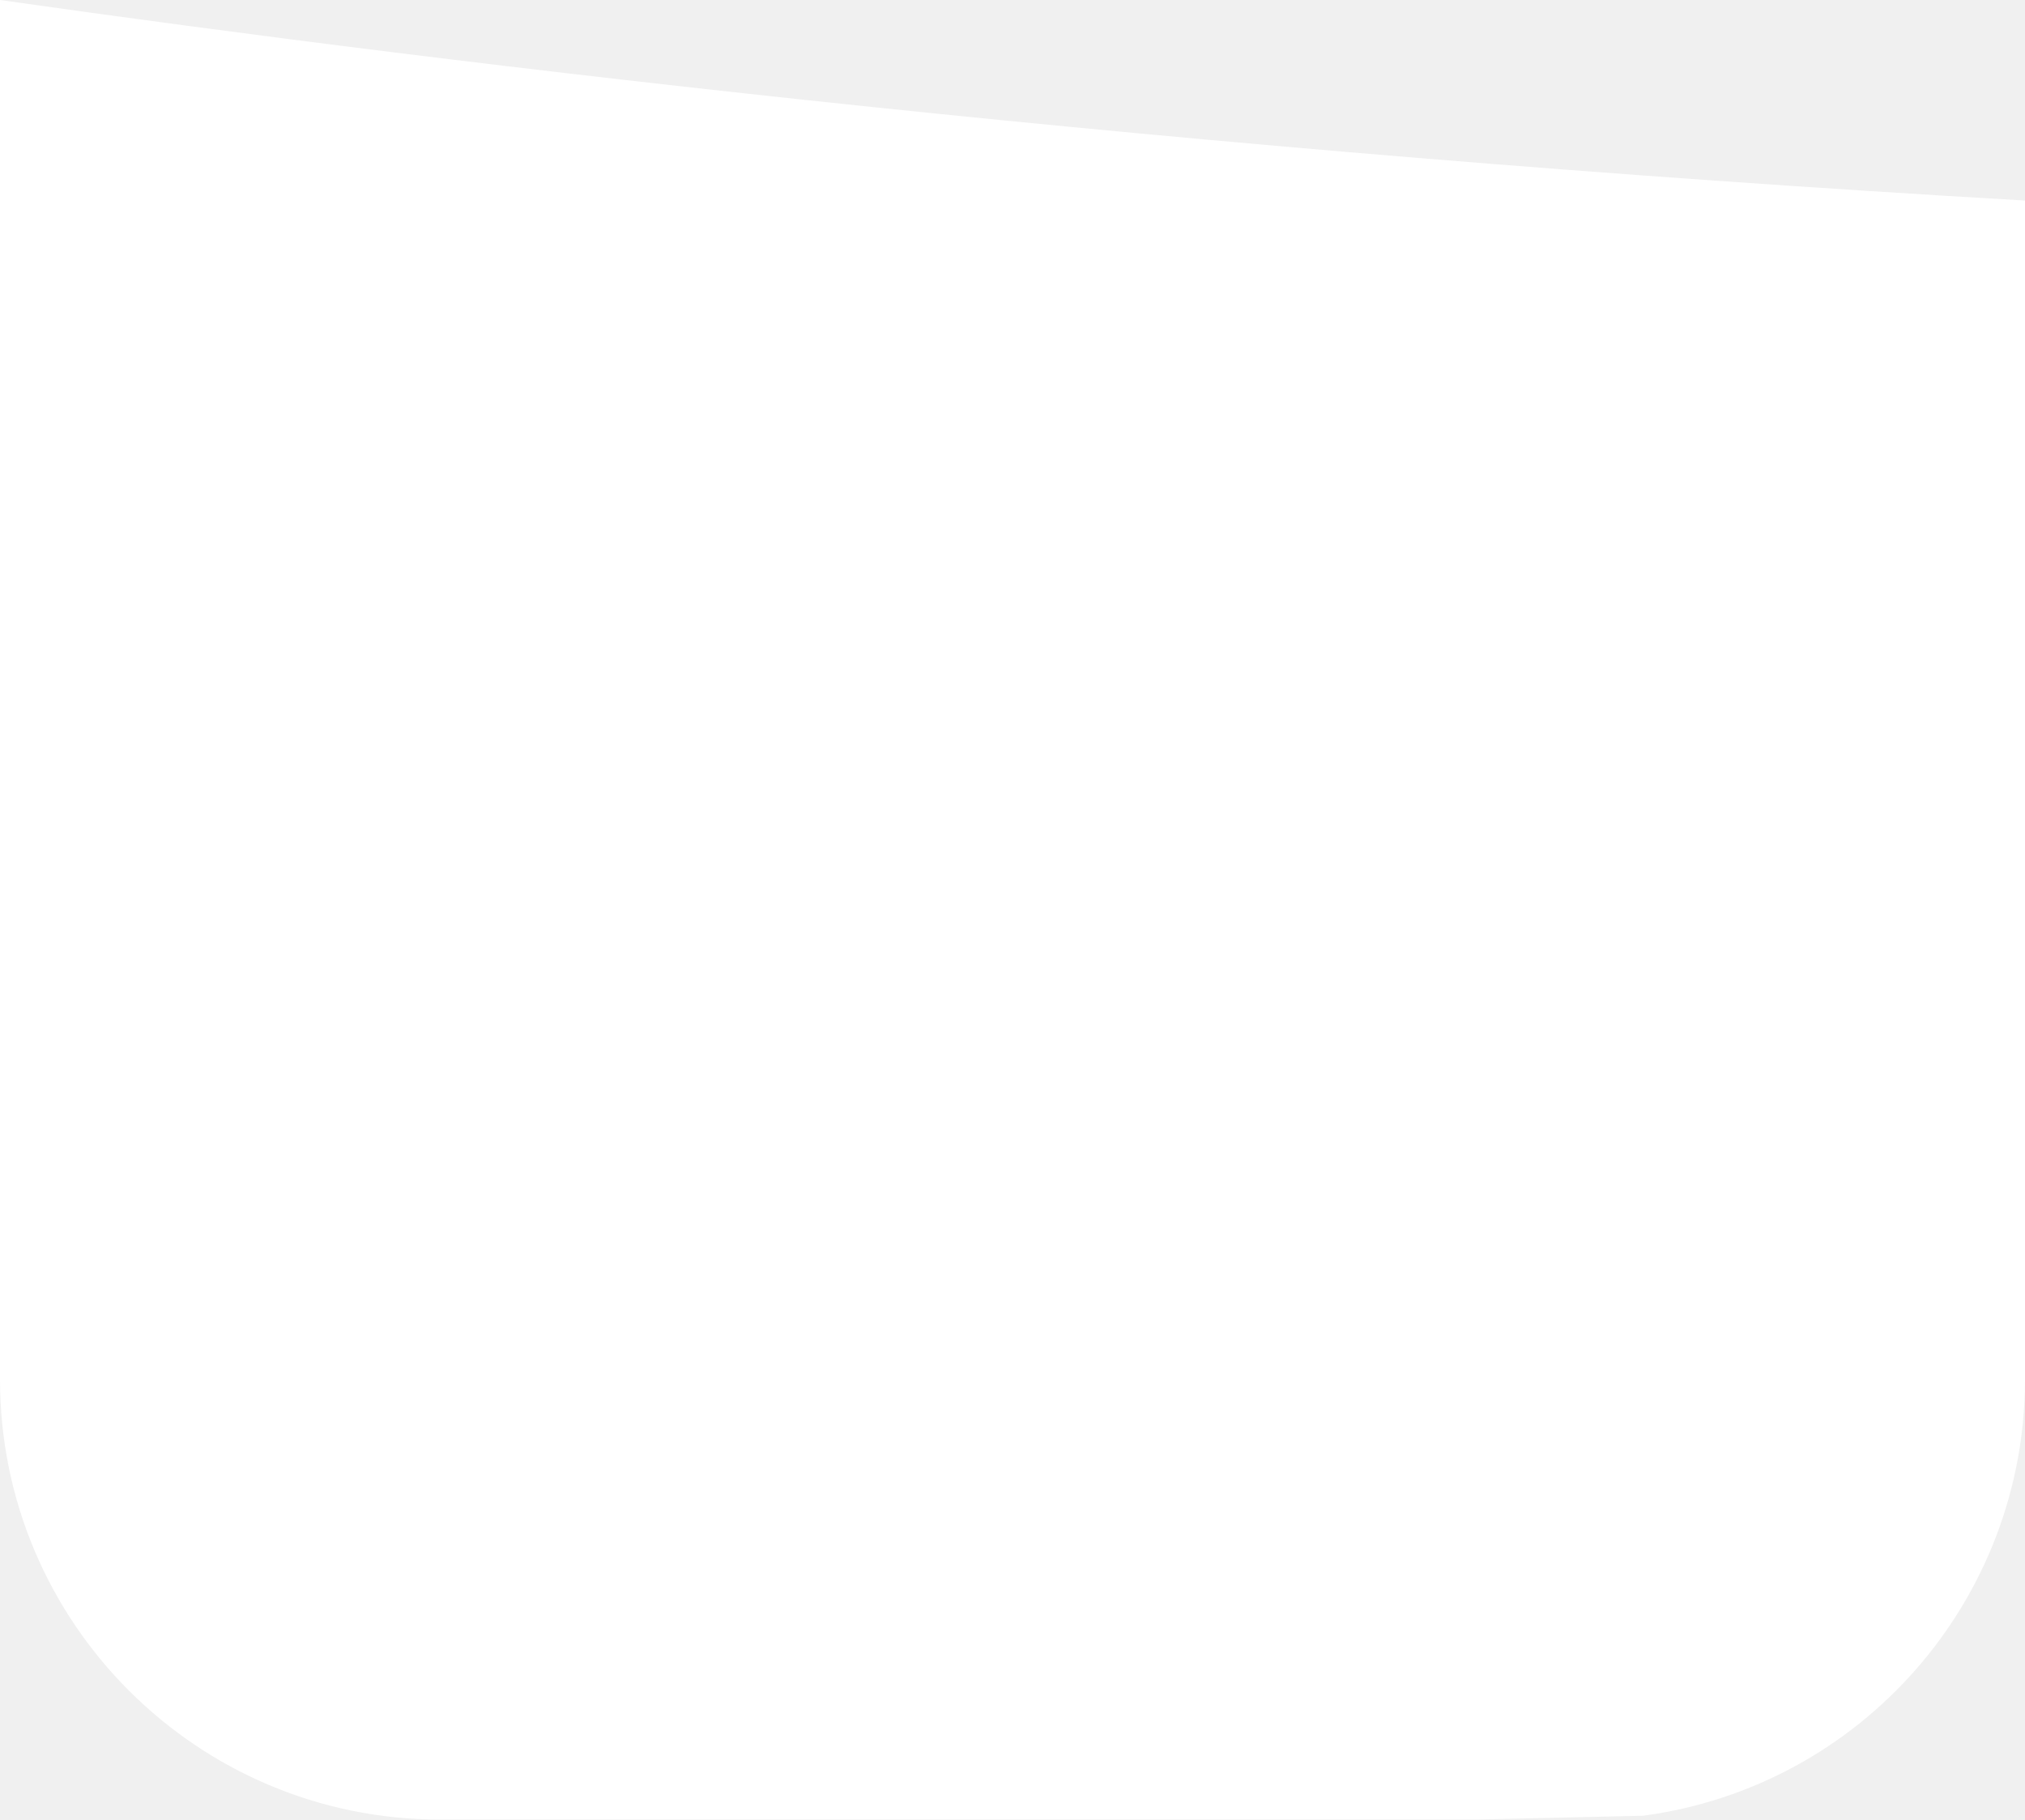
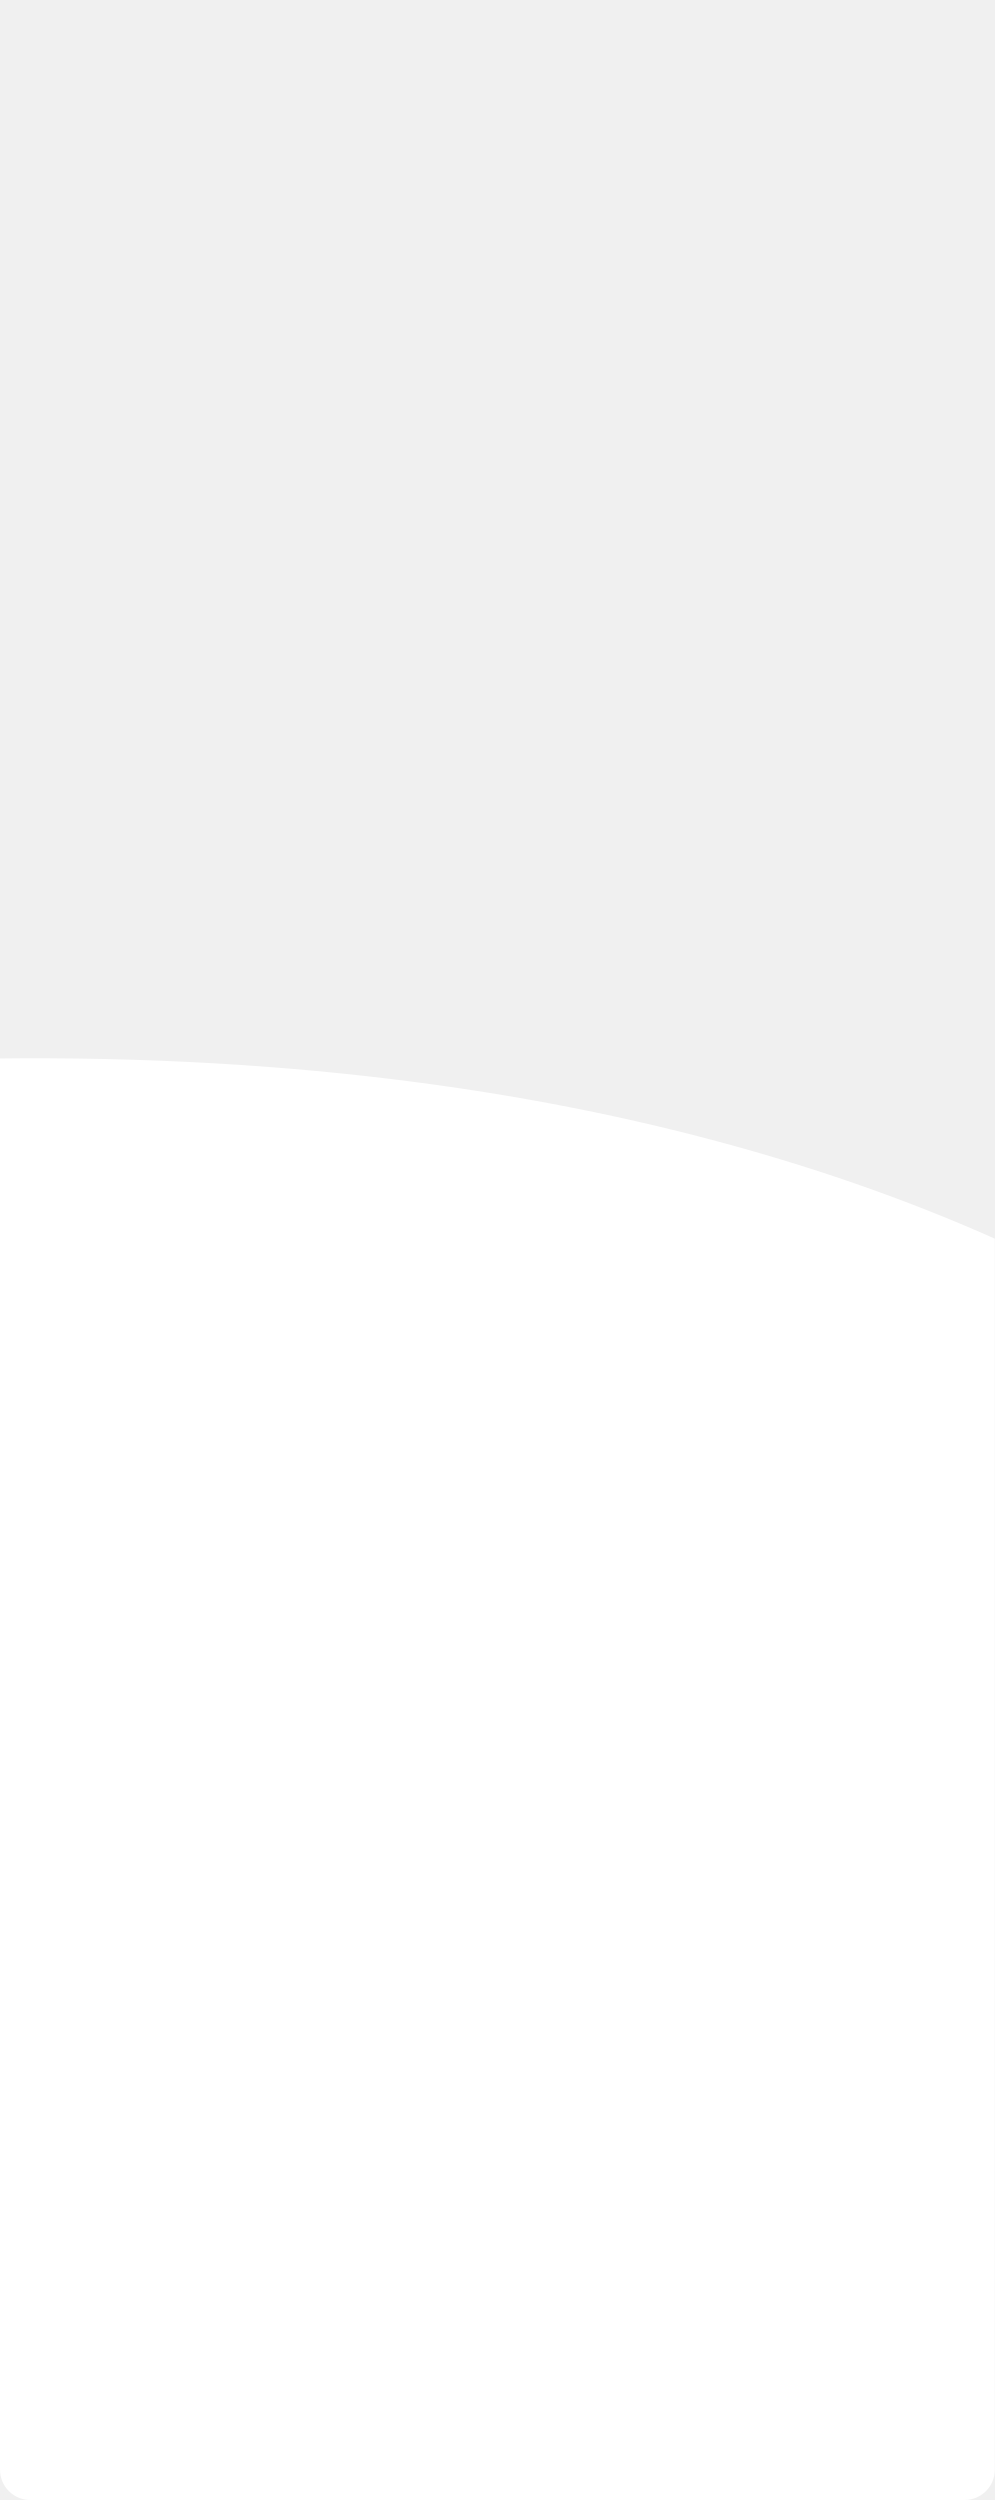
- <svg xmlns="http://www.w3.org/2000/svg" width="230" height="206.674" viewBox="0 0 230 206.674">
-   <path id="Intersection_2" data-name="Intersection 2" d="M119,380a50,50,0,0,1-50-50V173.326c53.274,7.575,133.994,17.225,230,22.78V330a50.009,50.009,0,0,1-43.377,49.565L236.641,380Z" transform="translate(-69 -173.326)" fill="#fff" />
+ <svg xmlns="http://www.w3.org/2000/svg" width="230" height="578" viewBox="0 0 230 578">
+   <defs>
+     <clipPath id="clip-path">
+       <rect id="Rectangle_35" data-name="Rectangle 35" width="230" height="578" rx="7" fill="#fff" />
+     </clipPath>
+   </defs>
+   <g id="Mask_Group_9" data-name="Mask Group 9" clip-path="url(#clip-path)">
+     <path id="Path_1625" data-name="Path 1625" d="M-1389.454,2500.391s440.905,122.6,848.053,7.695,575.175,28.384,598.506,61.894c0,76-15.028,260.728-15.028,260.728l-1424.028,51.107Z" transform="translate(263.923 -2219.538)" fill="#fff" />
+   </g>
</svg>
